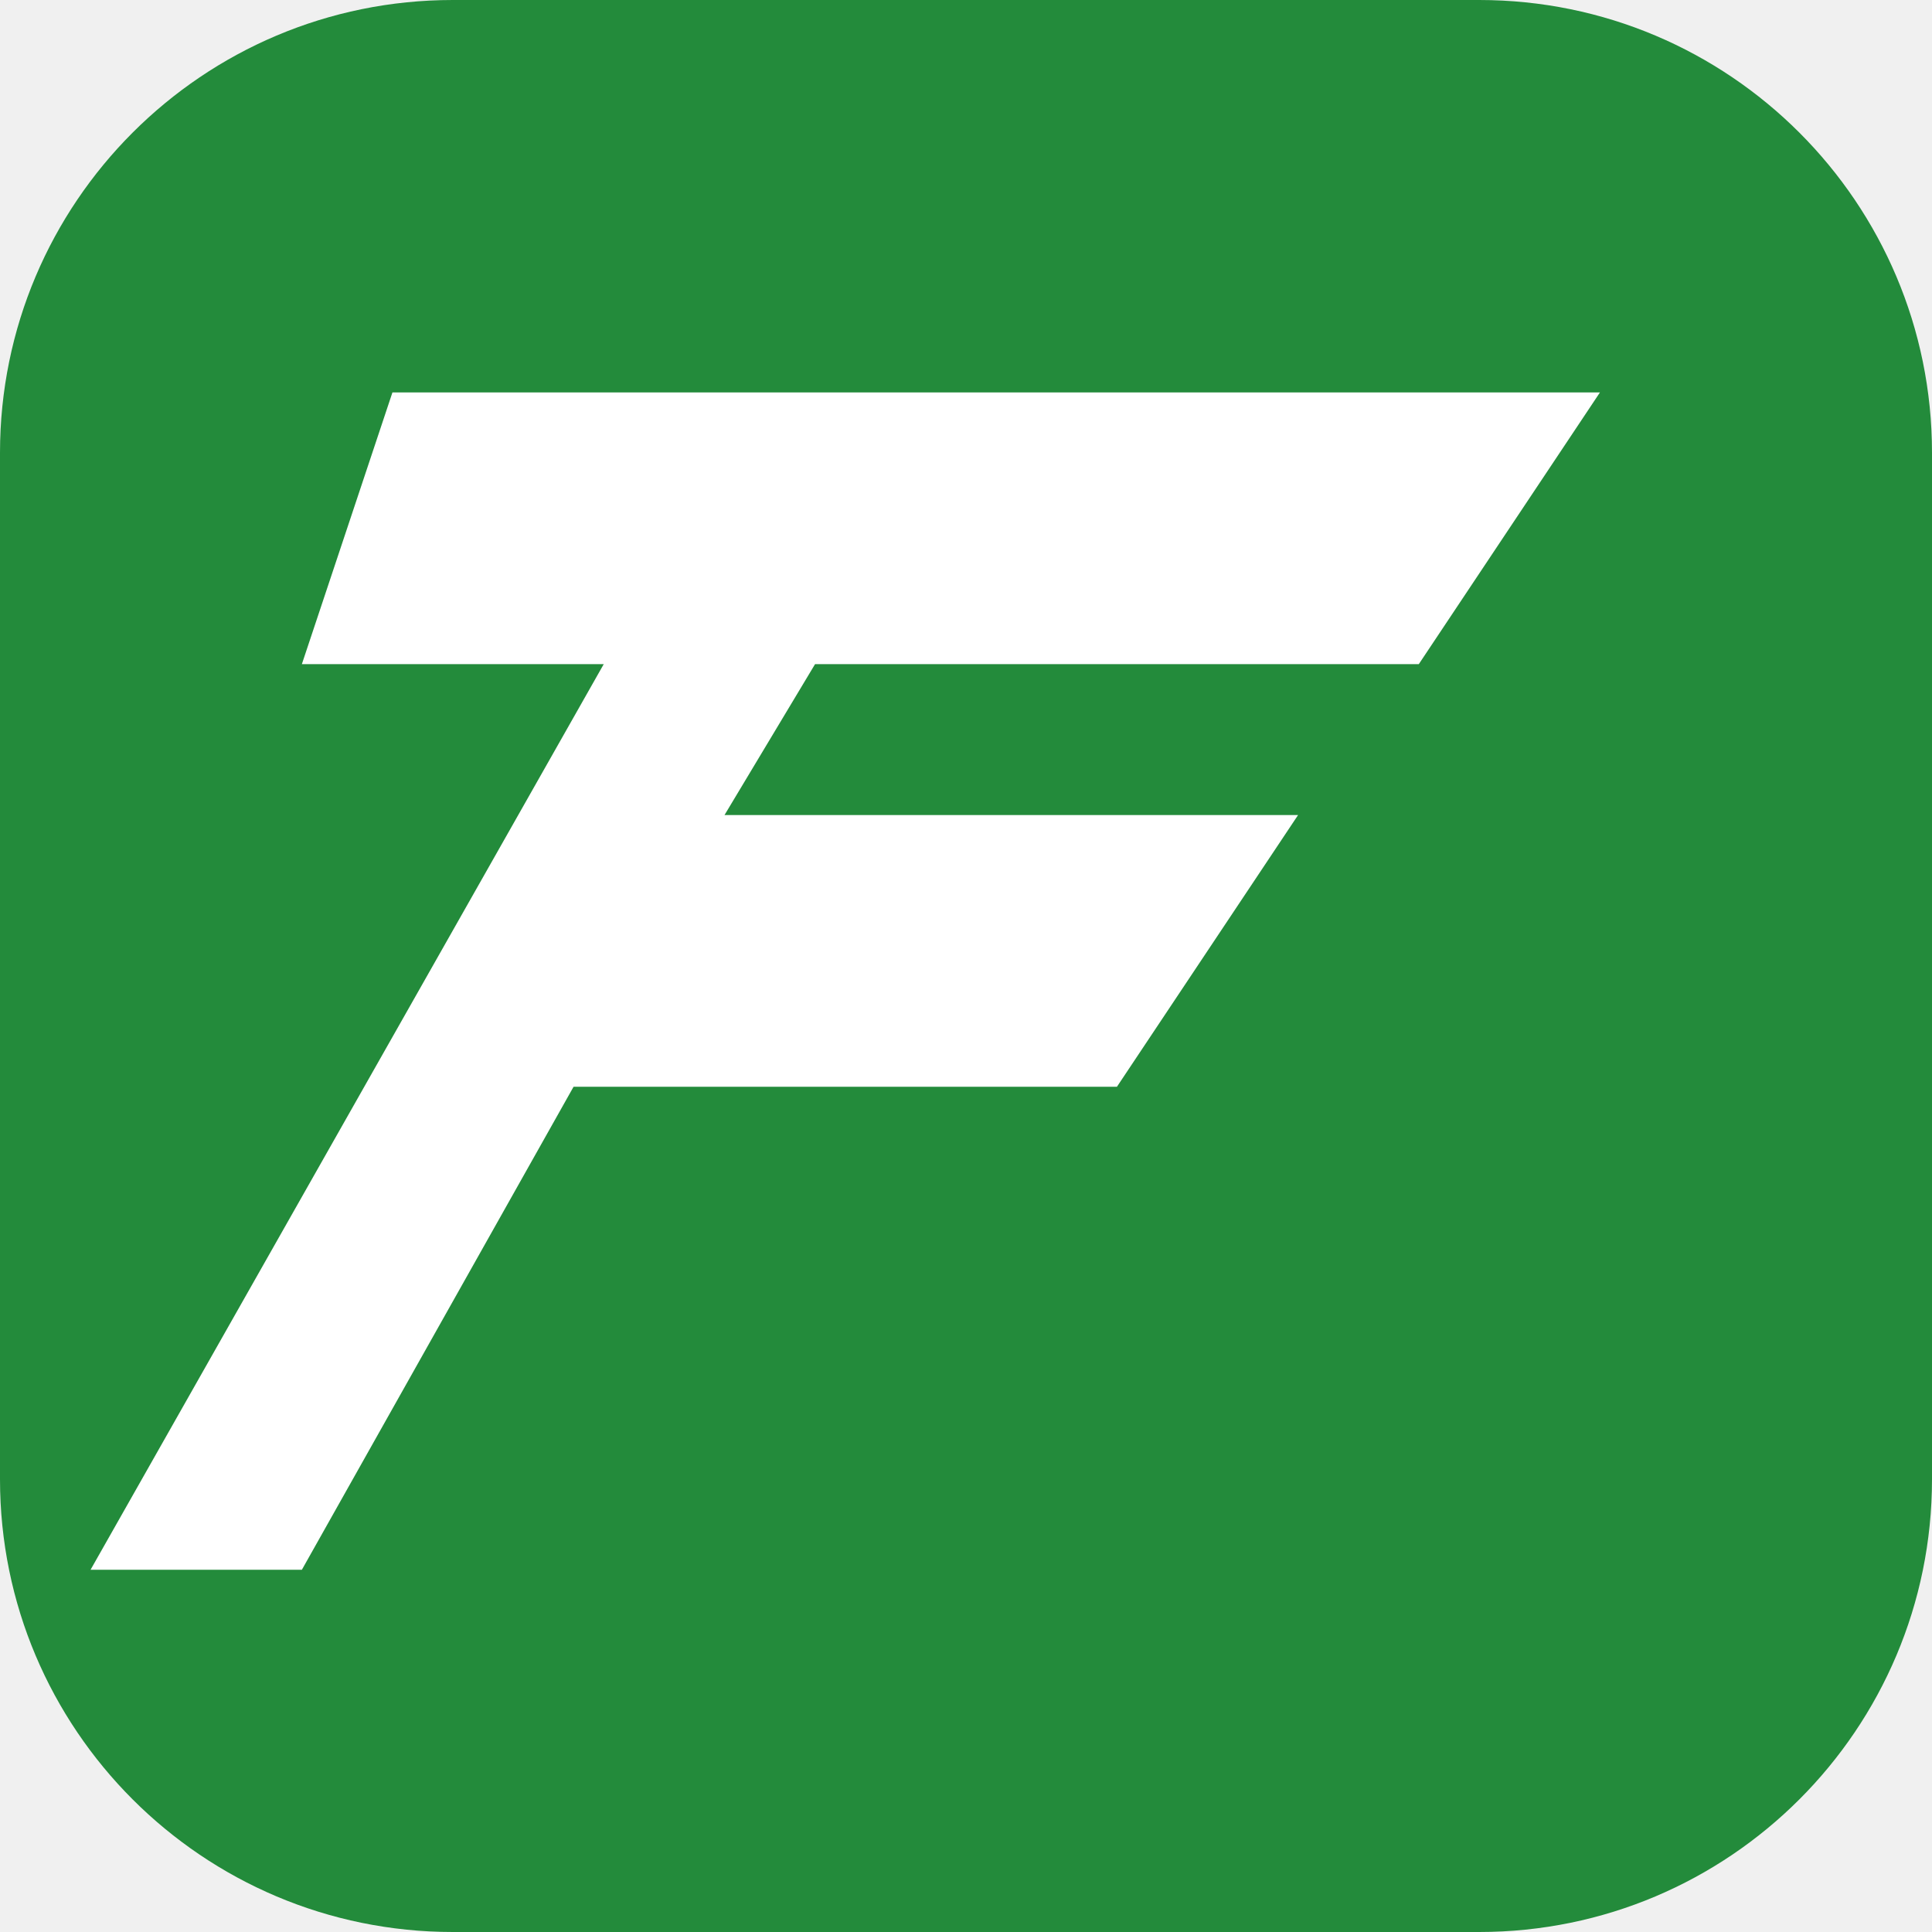
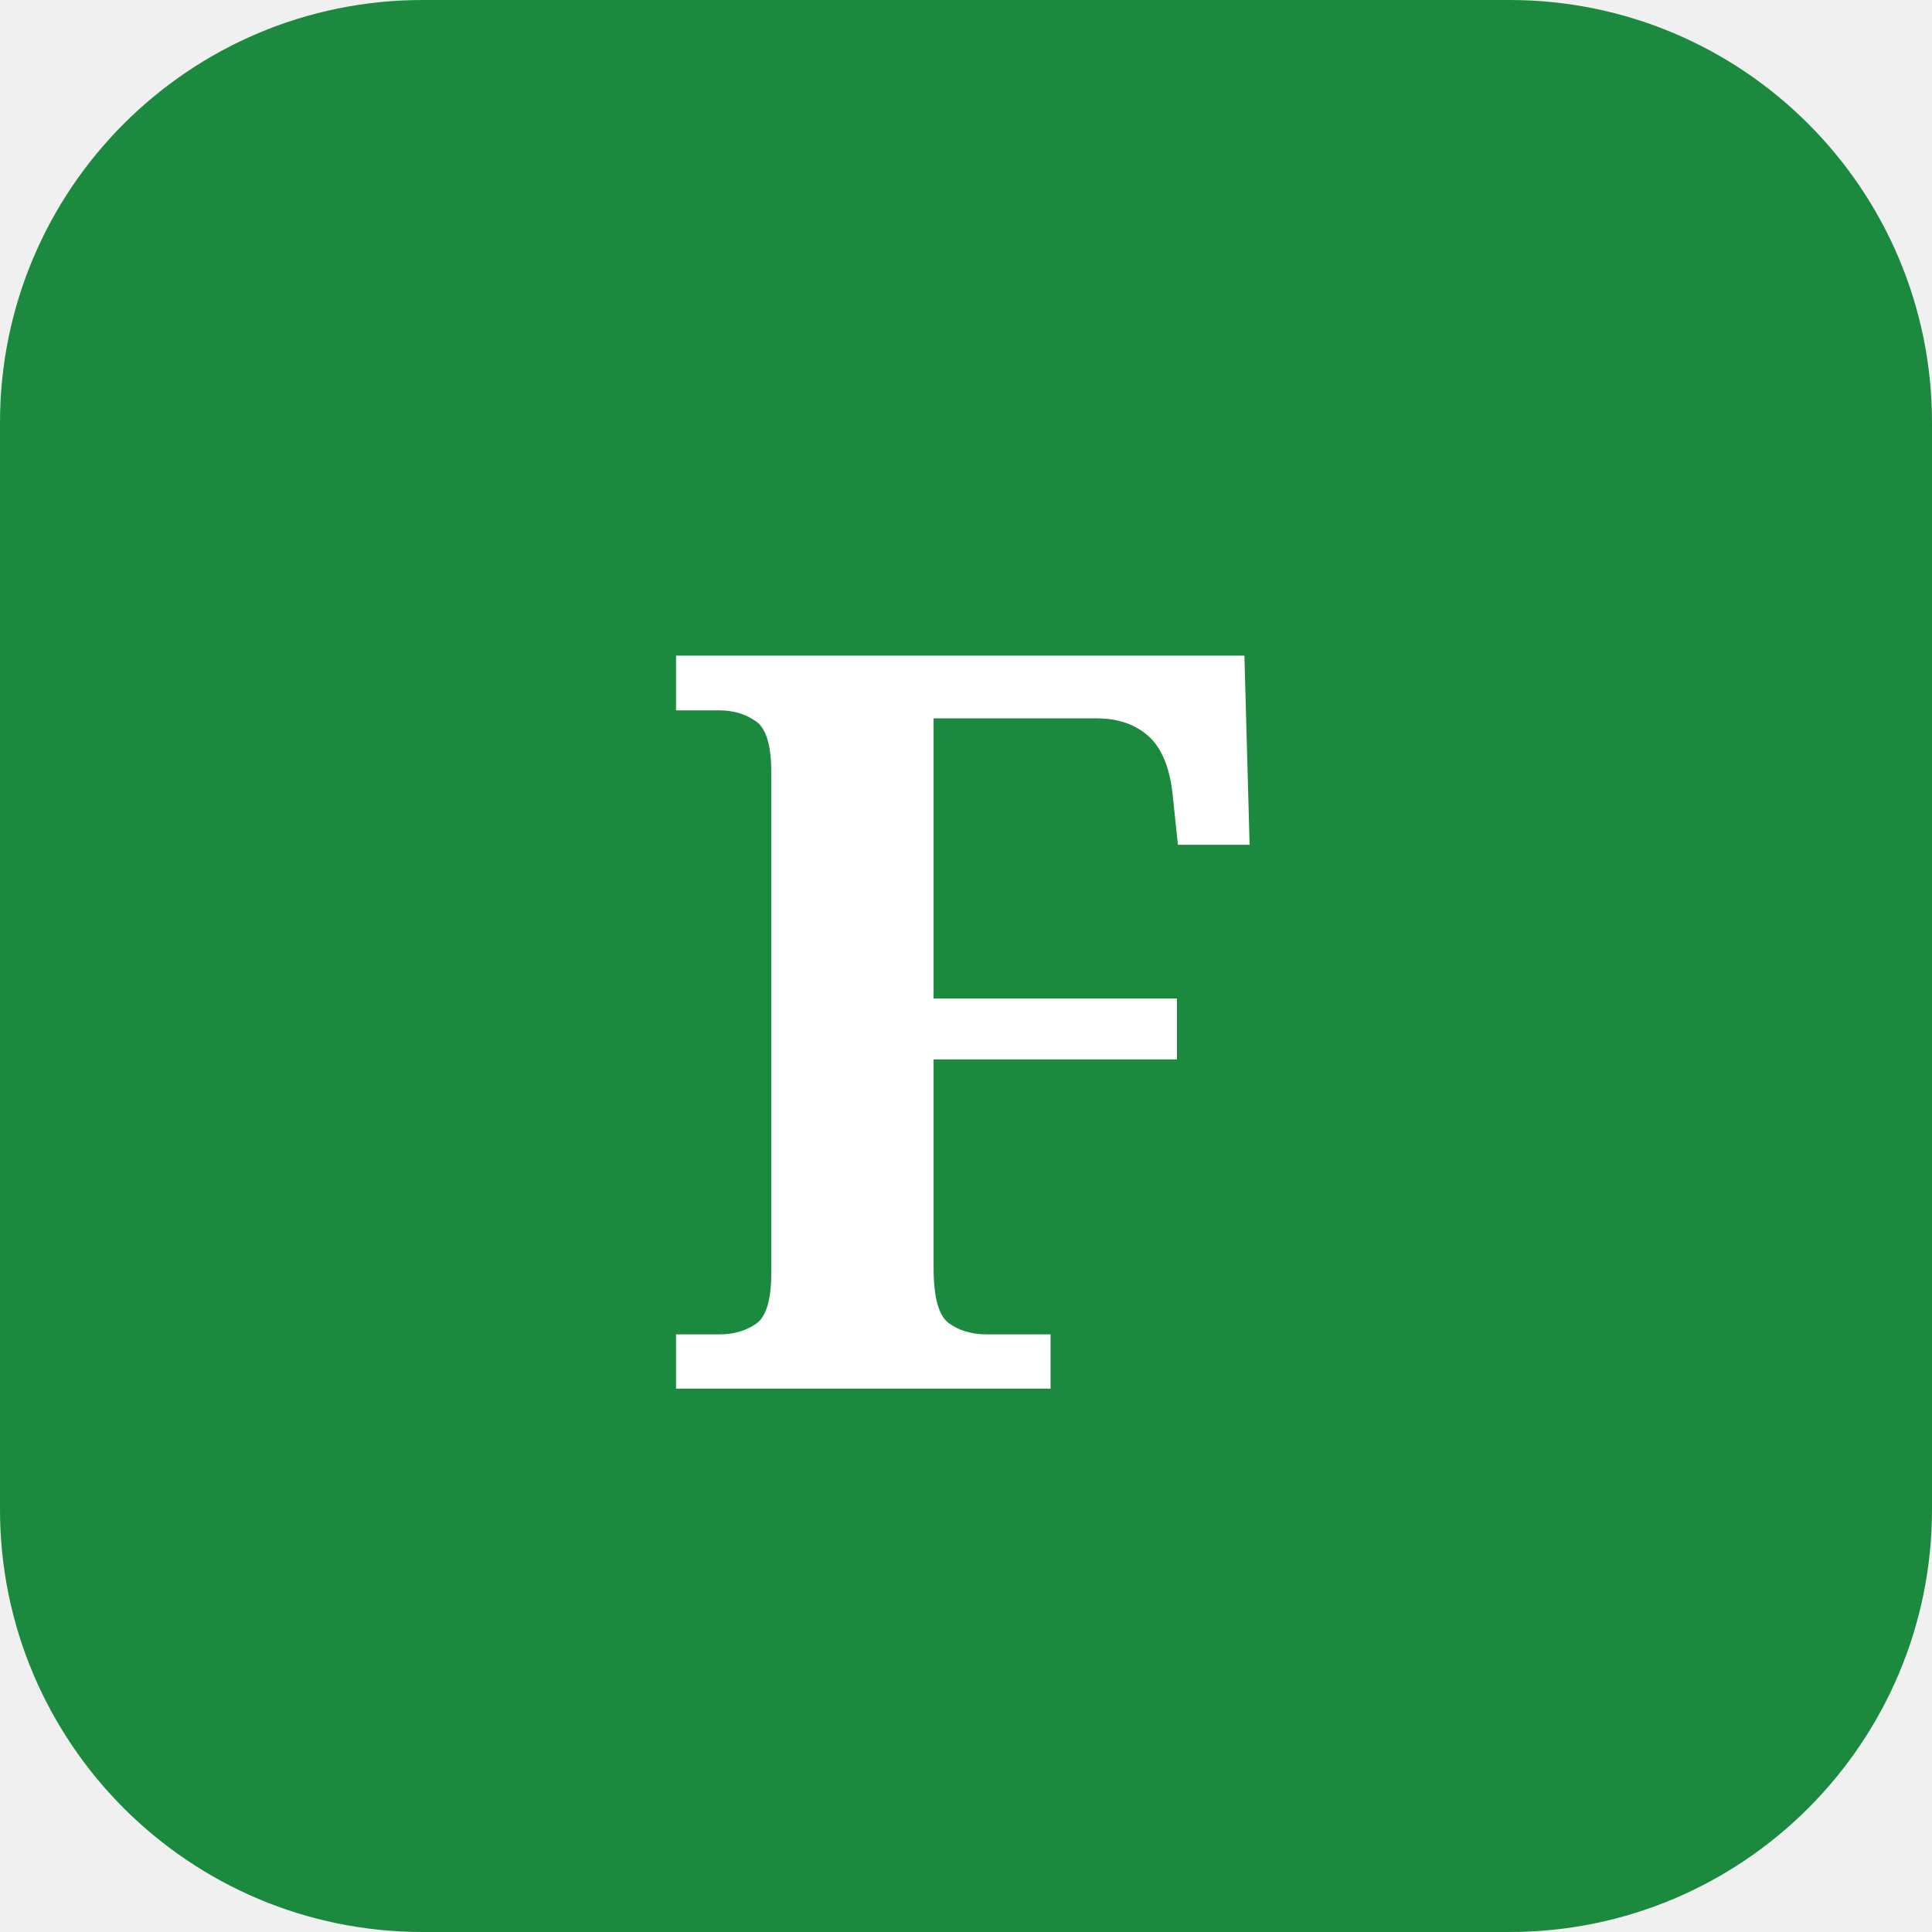
<svg xmlns="http://www.w3.org/2000/svg" viewBox="0 0 64 64">
-   <rect width="64" height="64" rx="15" fill="#238b3b" />
-   <path d="M13 13h40l-6 9H27l-3 5h19l-6 9H19L10 52H3L20 22H10z" fill="#fff" />
+   <rect width="64" height="64" rx="14" fill="#1b8a3e" />
+   <text x="32" y="46" text-anchor="middle" fill="#ffffff" font-family="Cooper Black, CooperBlack, 'Arial Black', Georgia, serif" font-size="34" font-weight="900">F</text>
</svg>
